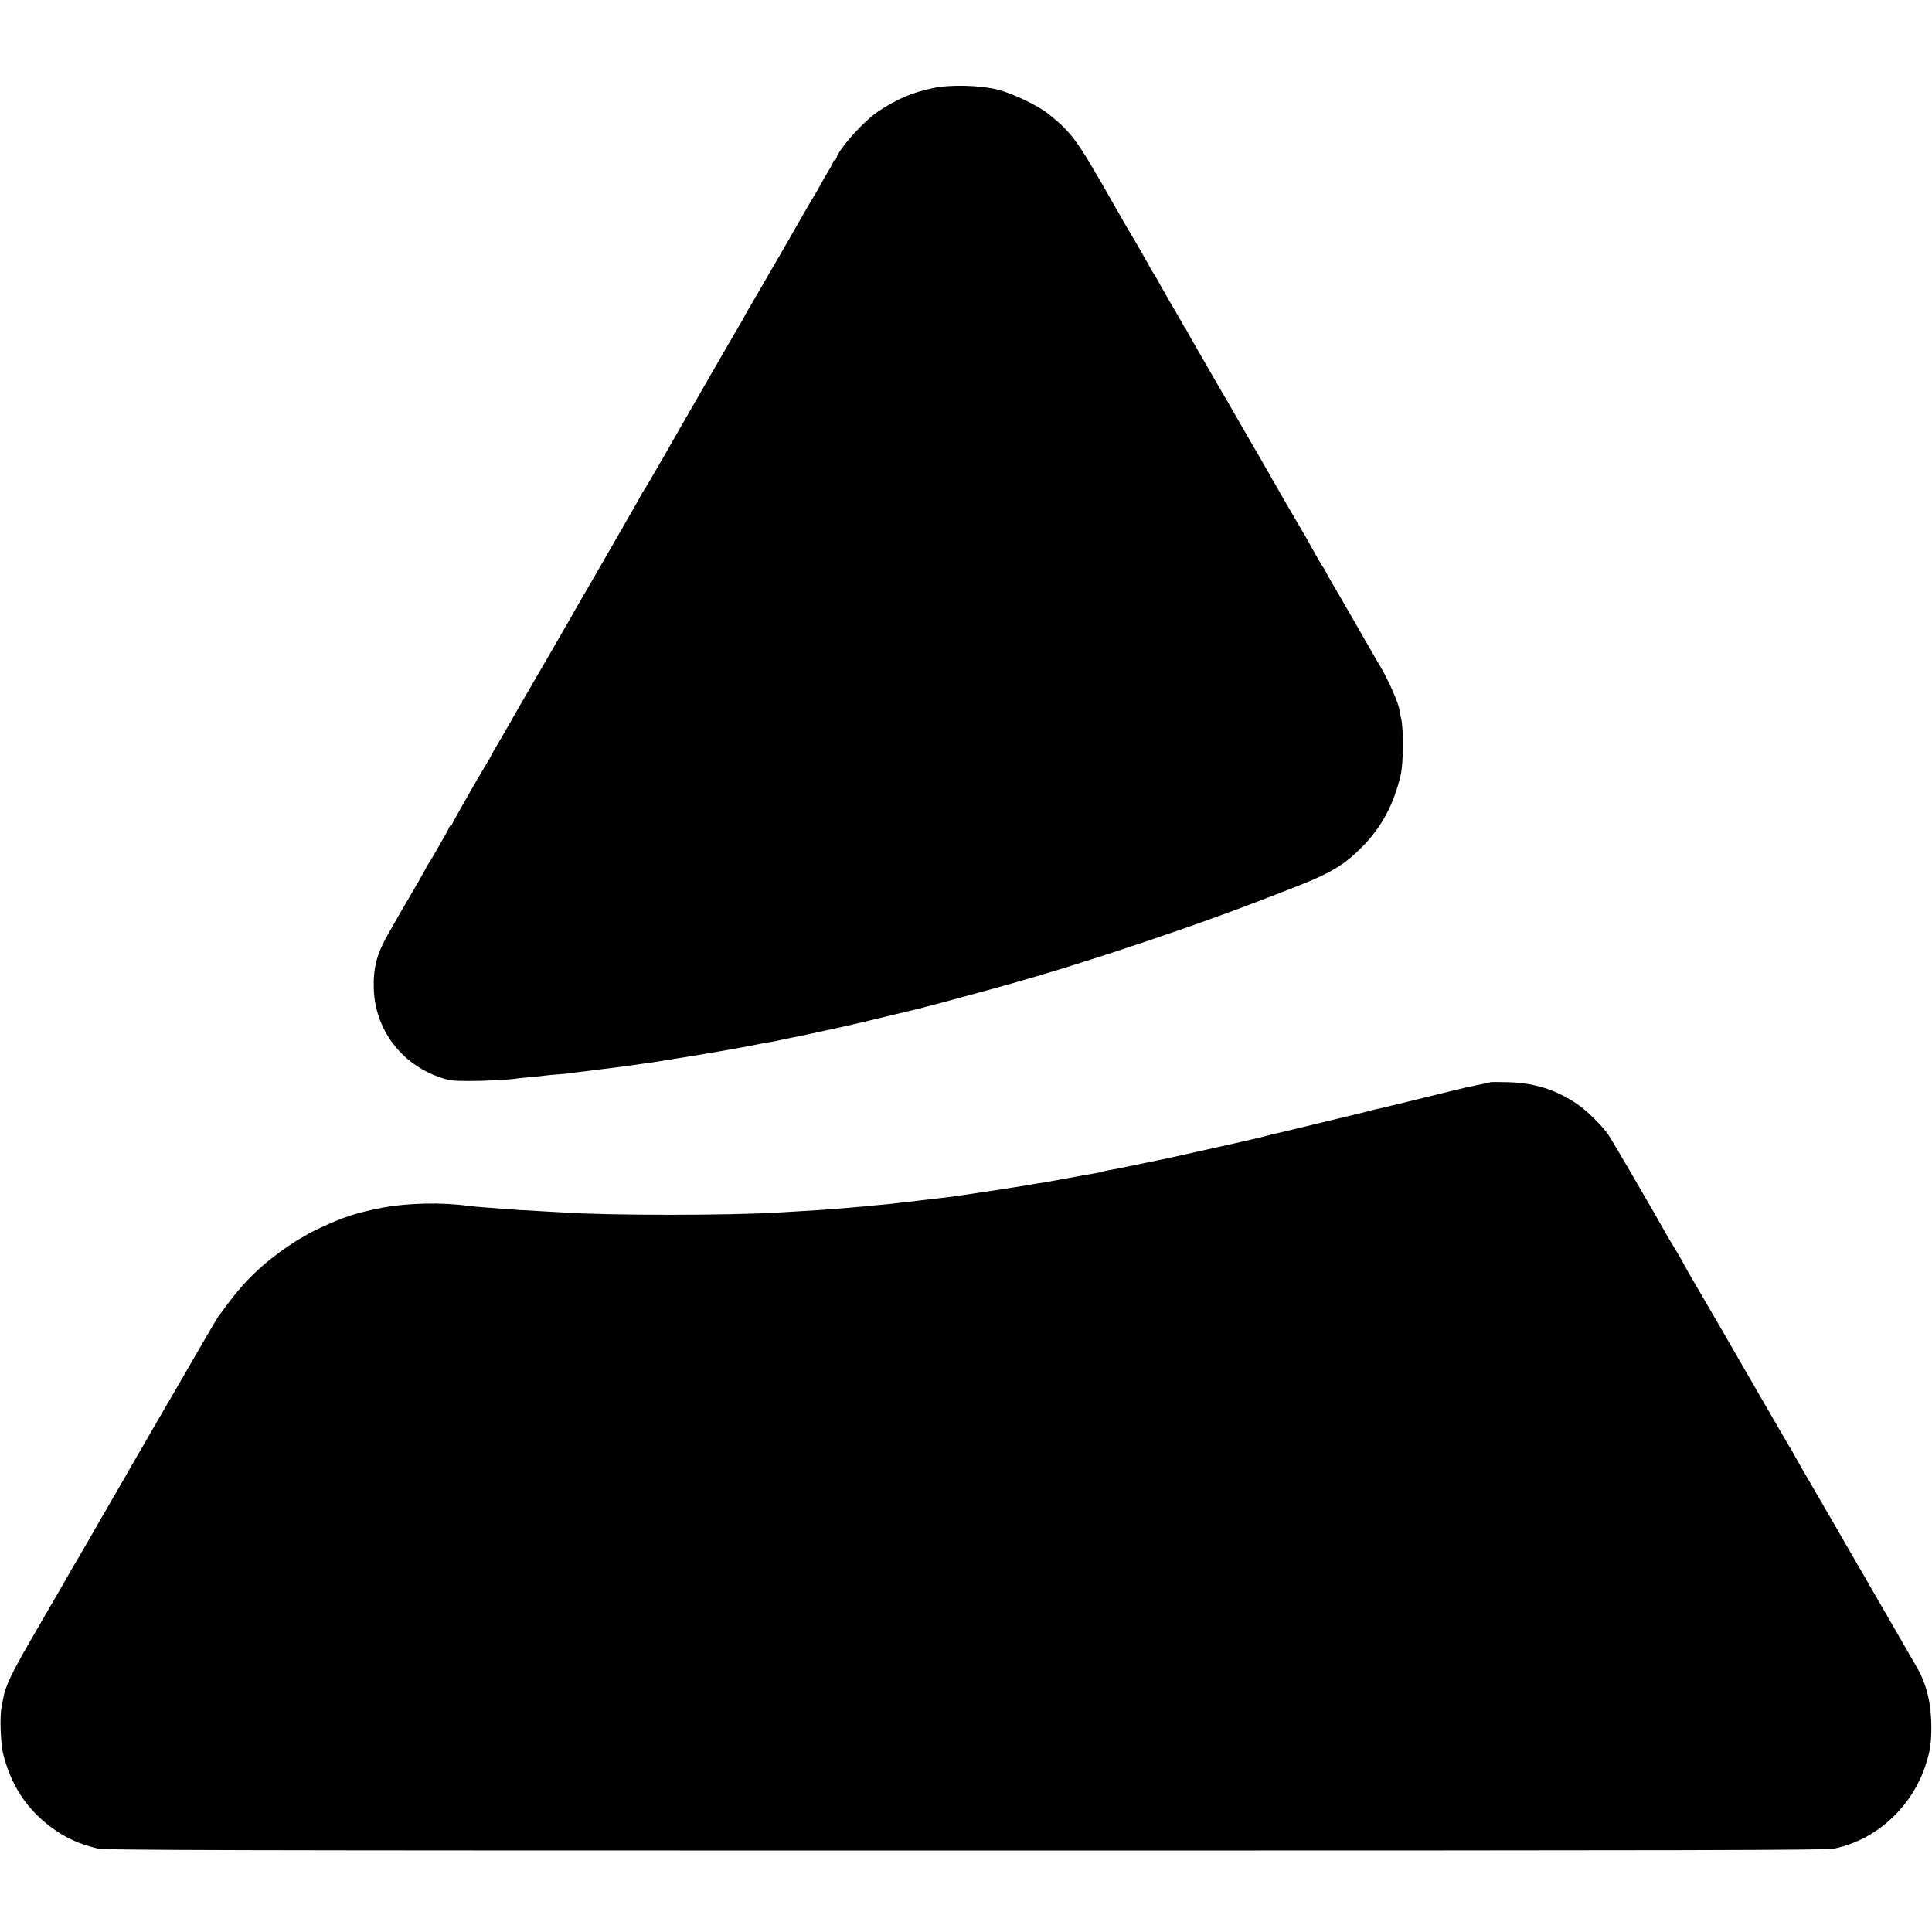
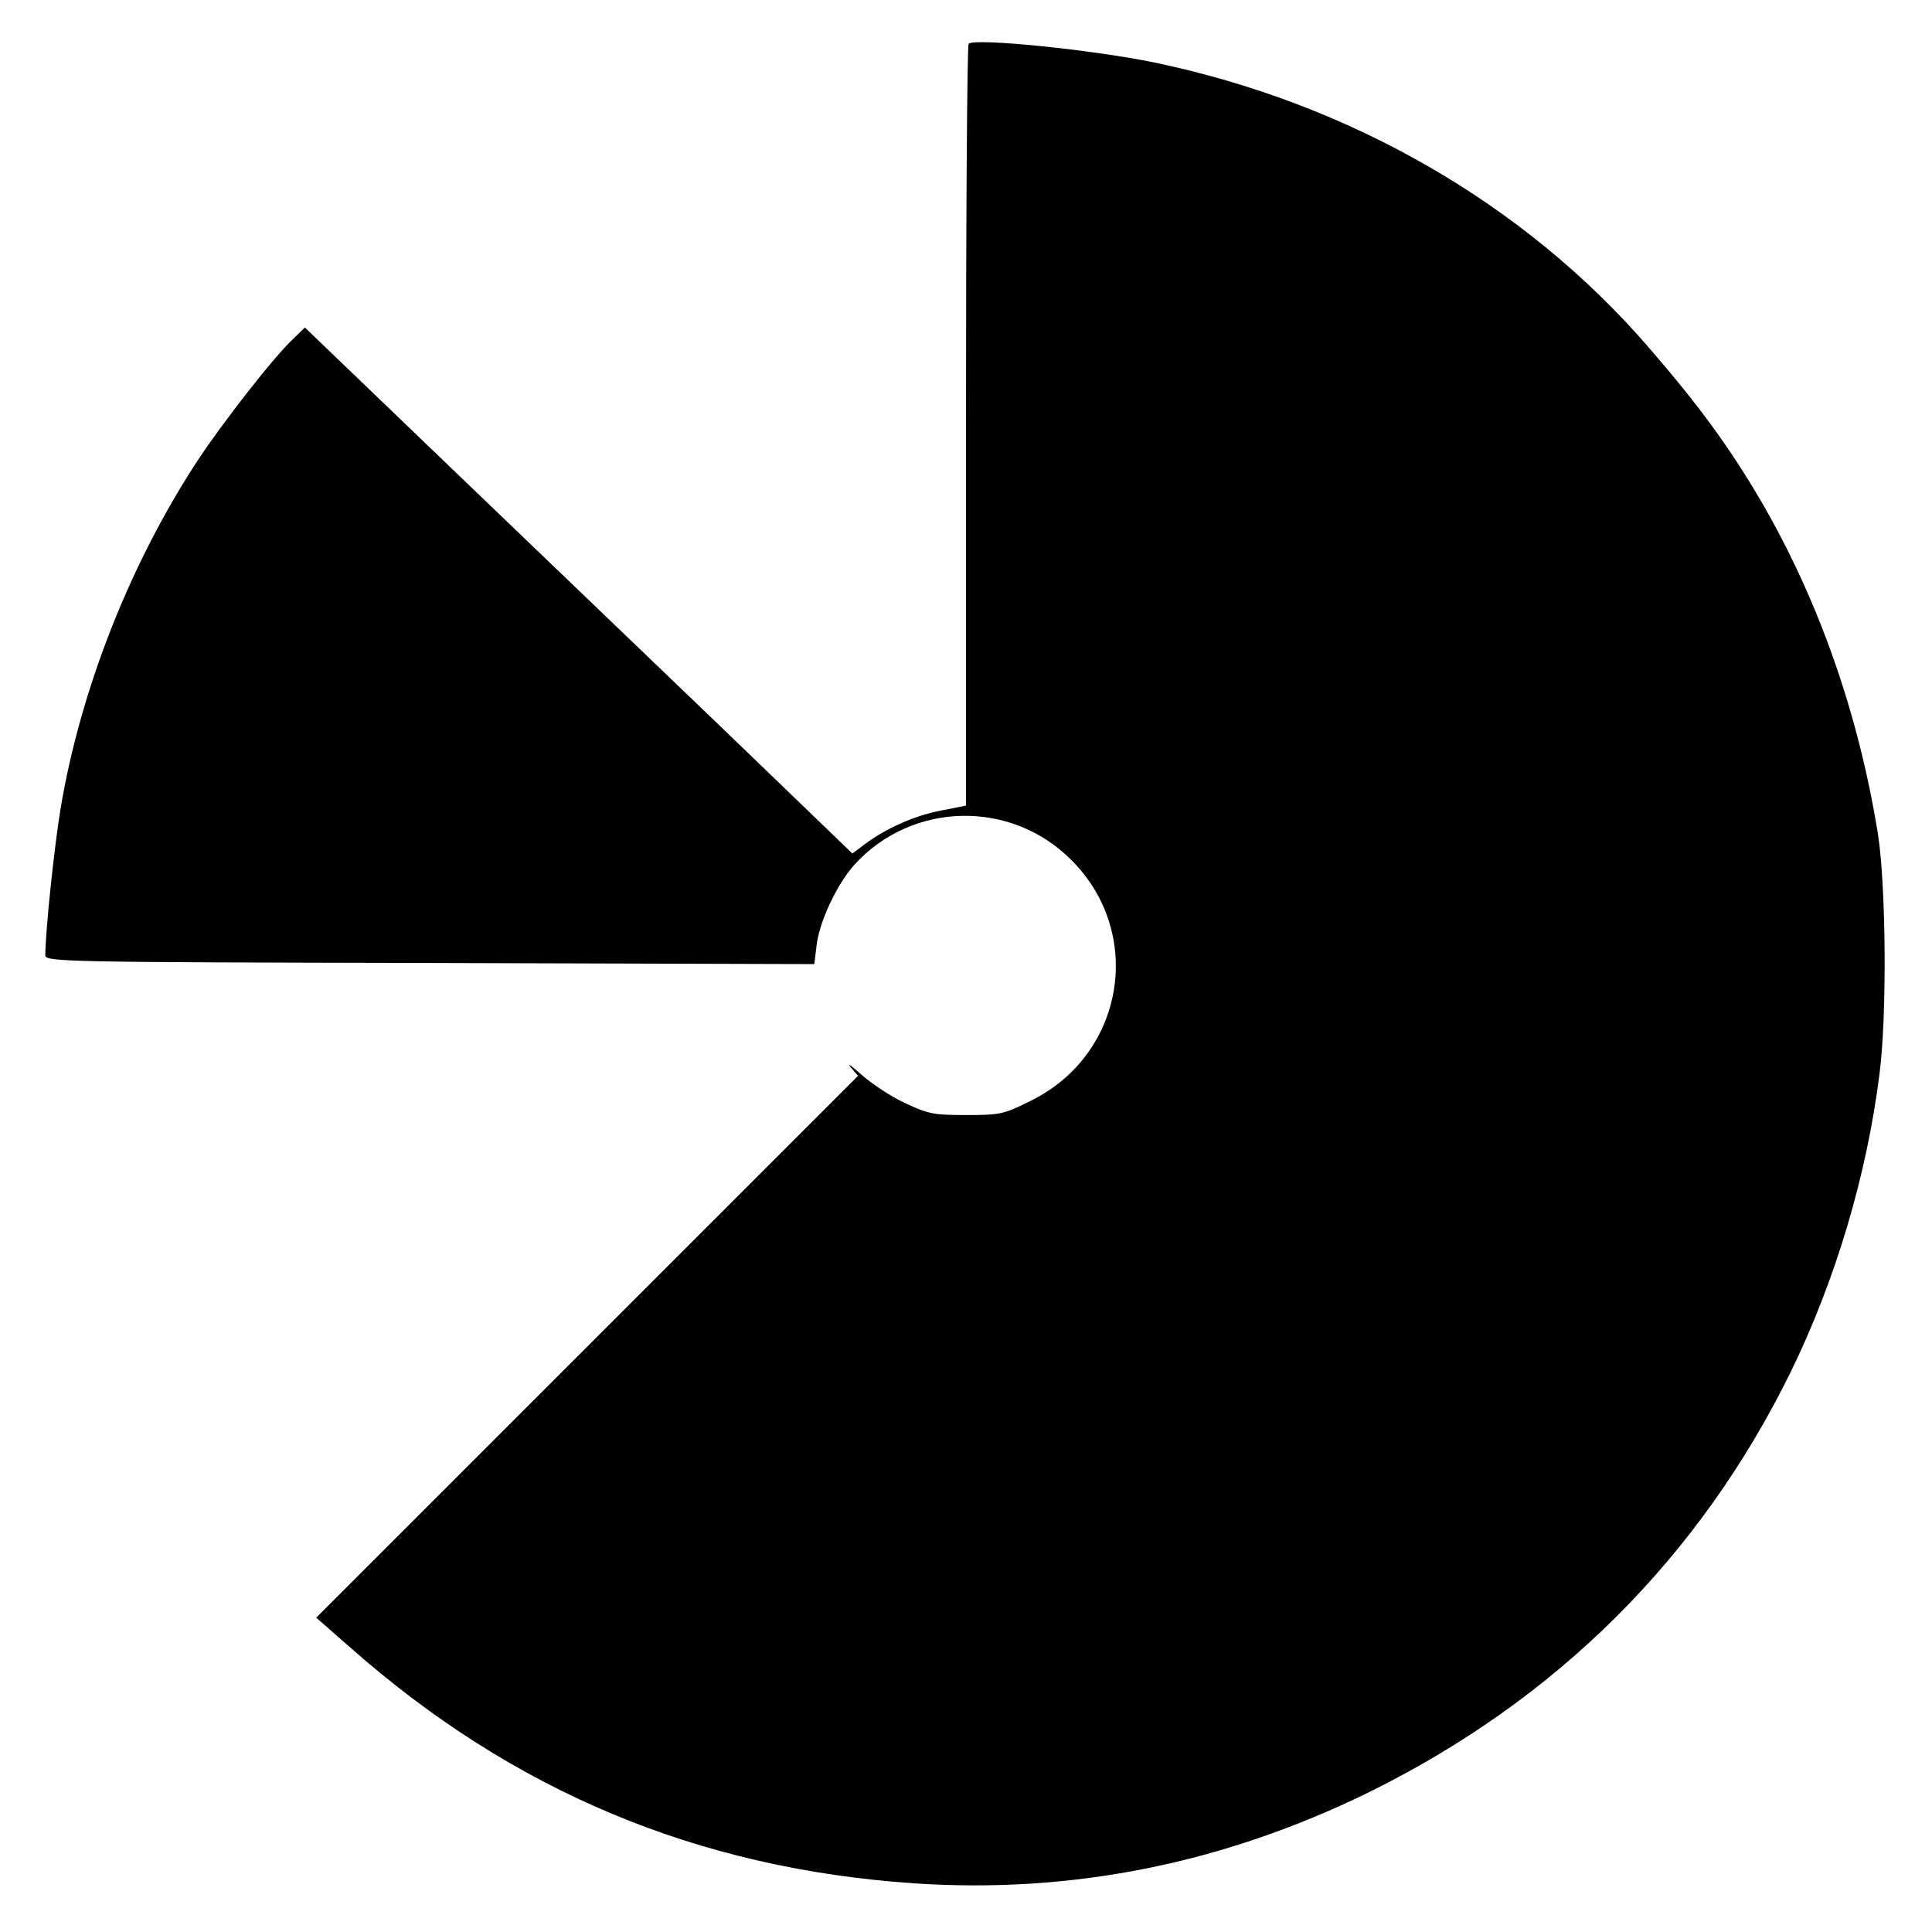
- <svg xmlns="http://www.w3.org/2000/svg" version="1.0" width="1470pt" height="1470pt" viewBox="0 0 1470 1470" preserveAspectRatio="xMidYMid meet">
-   <g transform="translate(0,1470) scale(0.1,-0.1)" fill="#000000" stroke="none">
-     <path d="M7100 14030 c-159 -33 -276 -83 -418 -178 -108 -71 -293 -277 -317 -351 -3 -12 -11 -21 -16 -21 -5 0 -9 -5 -9 -10 0 -6 -18 -40 -40 -76 -22 -36 -40 -67 -40 -69 0 -2 -21 -39 -46 -82 -26 -43 -56 -94 -67 -113 -55 -98 -373 -649 -426 -738 -34 -57 -61 -105 -61 -107 0 -3 -20 -37 -44 -77 -38 -63 -435 -753 -485 -841 -68 -121 -217 -377 -232 -399 -11 -15 -19 -29 -19 -31 0 -3 -82 -146 -181 -318 -100 -173 -190 -330 -201 -349 -11 -19 -44 -75 -73 -125 -29 -49 -63 -110 -77 -135 -14 -25 -92 -160 -173 -300 -245 -422 -297 -512 -316 -547 -37 -66 -57 -99 -88 -151 -17 -29 -31 -54 -31 -56 0 -2 -17 -33 -38 -67 -79 -130 -262 -452 -262 -460 0 -5 -4 -9 -9 -9 -5 0 -11 -8 -14 -17 -4 -10 -17 -36 -30 -58 -13 -22 -35 -61 -50 -87 -27 -48 -63 -110 -85 -143 -6 -11 -15 -27 -19 -35 -4 -8 -34 -62 -68 -120 -58 -99 -186 -320 -211 -365 -88 -154 -115 -260 -110 -420 10 -306 207 -570 501 -671 73 -26 93 -28 225 -29 123 0 317 10 370 20 8 1 53 6 100 10 47 4 94 9 105 11 11 2 54 6 96 9 42 3 86 7 97 10 12 2 47 6 79 10 32 3 69 8 83 10 23 3 50 7 168 21 26 3 74 9 107 14 33 5 80 12 105 15 42 5 135 19 205 31 17 3 41 7 55 9 165 25 538 90 630 110 37 8 63 13 106 19 22 4 46 8 54 11 8 2 26 6 40 9 24 4 169 34 200 41 8 2 58 13 110 24 158 33 347 78 710 166 90 22 649 174 715 194 17 5 100 29 186 54 85 25 175 52 200 60 24 8 98 31 164 52 224 69 707 232 920 310 55 20 111 40 125 45 43 14 398 149 570 217 257 101 363 165 496 301 147 150 237 318 291 542 21 91 24 344 4 432 -7 32 -13 61 -13 65 -5 49 -80 220 -143 328 -23 38 -53 90 -67 115 -14 25 -67 117 -118 205 -51 88 -104 180 -118 205 -14 25 -45 78 -69 118 -24 41 -43 75 -43 78 0 2 -15 27 -34 56 -18 29 -45 76 -60 103 -15 28 -36 66 -47 85 -49 82 -254 436 -379 656 -10 16 -52 90 -95 164 -43 74 -86 149 -96 167 -11 19 -85 147 -166 286 -80 139 -156 270 -167 292 -12 22 -23 42 -26 45 -3 3 -11 16 -18 29 -8 13 -22 38 -31 55 -10 17 -49 85 -88 151 -38 66 -72 127 -76 135 -4 8 -16 29 -27 45 -11 17 -23 37 -27 45 -7 15 -125 222 -143 250 -13 21 -68 116 -96 165 -12 22 -55 96 -94 165 -40 69 -80 139 -90 155 -139 241 -203 321 -358 442 -79 62 -261 149 -377 180 -134 35 -364 41 -495 13z" />
-     <path d="M11339 6466 c-2 -2 -17 -6 -34 -9 -16 -3 -50 -10 -75 -15 -25 -6 -56 -13 -70 -15 -14 -3 -164 -39 -333 -81 -170 -42 -319 -78 -331 -80 -13 -2 -50 -11 -82 -20 -32 -8 -126 -32 -209 -51 -82 -20 -187 -45 -231 -56 -45 -11 -90 -22 -100 -24 -11 -2 -48 -12 -84 -20 -36 -9 -76 -19 -90 -21 -14 -3 -38 -9 -55 -14 -16 -5 -91 -23 -165 -40 -239 -54 -634 -142 -658 -146 -12 -3 -95 -20 -185 -38 -89 -19 -179 -37 -201 -40 -21 -4 -41 -8 -45 -10 -3 -2 -22 -7 -41 -10 -19 -3 -73 -13 -120 -21 -47 -9 -123 -23 -170 -31 -47 -8 -96 -17 -110 -20 -14 -2 -41 -7 -60 -9 -19 -3 -44 -7 -55 -10 -17 -3 -226 -36 -320 -50 -168 -25 -246 -37 -280 -41 -22 -3 -56 -7 -75 -9 -19 -3 -60 -7 -90 -11 -30 -3 -66 -7 -80 -9 -14 -2 -50 -7 -80 -10 -30 -3 -71 -7 -90 -10 -19 -3 -62 -7 -95 -10 -33 -3 -80 -7 -105 -10 -25 -3 -74 -7 -110 -10 -36 -3 -93 -8 -128 -11 -102 -8 -171 -13 -282 -19 -58 -3 -132 -8 -165 -10 -391 -24 -1301 -24 -1655 0 -30 2 -109 6 -175 10 -119 6 -199 11 -305 20 -30 2 -91 7 -135 10 -44 4 -91 8 -105 10 -191 28 -466 22 -655 -15 -198 -39 -290 -69 -470 -153 -49 -23 -92 -45 -95 -48 -3 -3 -21 -14 -40 -24 -51 -26 -166 -105 -241 -165 -124 -99 -225 -205 -322 -335 -37 -49 -71 -94 -75 -100 -7 -9 -124 -209 -292 -500 -32 -55 -84 -145 -116 -200 -32 -55 -68 -116 -79 -136 -27 -48 -145 -251 -172 -297 -12 -20 -25 -43 -29 -51 -4 -8 -36 -64 -72 -125 -36 -61 -74 -127 -84 -146 -11 -19 -32 -55 -47 -80 -14 -25 -35 -61 -46 -81 -19 -34 -163 -282 -196 -337 -9 -15 -27 -47 -41 -72 -14 -25 -48 -83 -75 -130 -28 -47 -59 -101 -70 -120 -11 -19 -64 -111 -118 -205 -136 -234 -184 -336 -200 -425 -3 -14 -9 -47 -14 -75 -14 -68 -6 -276 13 -350 59 -235 176 -416 360 -554 108 -82 218 -133 356 -165 58 -14 768 -16 6607 -16 5710 0 6551 2 6611 15 320 67 591 316 695 640 33 103 41 157 42 280 0 178 -34 324 -105 450 -10 17 -75 130 -146 253 -71 122 -138 239 -150 260 -11 20 -47 82 -79 137 -96 166 -236 407 -260 450 -13 22 -78 135 -145 250 -68 116 -136 235 -153 265 -16 30 -33 60 -37 65 -4 6 -92 156 -195 335 -223 387 -464 804 -552 953 -34 59 -63 110 -63 112 0 2 -24 44 -53 92 -30 49 -65 109 -79 133 -86 155 -406 704 -435 748 -49 73 -165 189 -242 241 -162 110 -326 162 -527 167 -72 2 -133 2 -135 0z" />
+ <svg xmlns="http://www.w3.org/2000/svg" version="1.0" width="512pt" height="512pt" viewBox="0 0 512 512" preserveAspectRatio="xMidYMid meet">
+   <g transform="translate(0,512) scale(0.1,-0.1)" fill="#000000" stroke="none">
+     <path d="M2567 5004 c-4 -4 -7 -460 -7 -1013 l0 -1006 -66 -13 c-69 -13 -146 -47 -202 -89 l-33 -25 -222 214 c-122 118 -449 431 -726 697 l-503 483 -30 -29 c-51 -47 -188 -223 -254 -323 -179 -273 -310 -606 -363 -920 -17 -103 -40 -319 -41 -392 0 -17 58 -18 1019 -20 l1019 -3 6 49 c7 63 54 163 100 214 152 168 415 174 575 13 195 -194 141 -516 -107 -638 -72 -36 -81 -38 -171 -38 -87 0 -102 3 -163 32 -37 17 -88 51 -115 75 -26 23 -39 33 -29 20 l20 -23 -718 -718 -718 -718 89 -78 c432 -382 922 -587 1495 -626 418 -28 818 52 1203 240 500 246 879 623 1121 1116 118 242 201 519 235 790 20 155 17 497 -4 633 -51 318 -156 619 -310 884 -84 143 -164 253 -301 411 -328 378 -789 643 -1305 751 -164 34 -478 66 -494 50z" />
  </g>
</svg>
